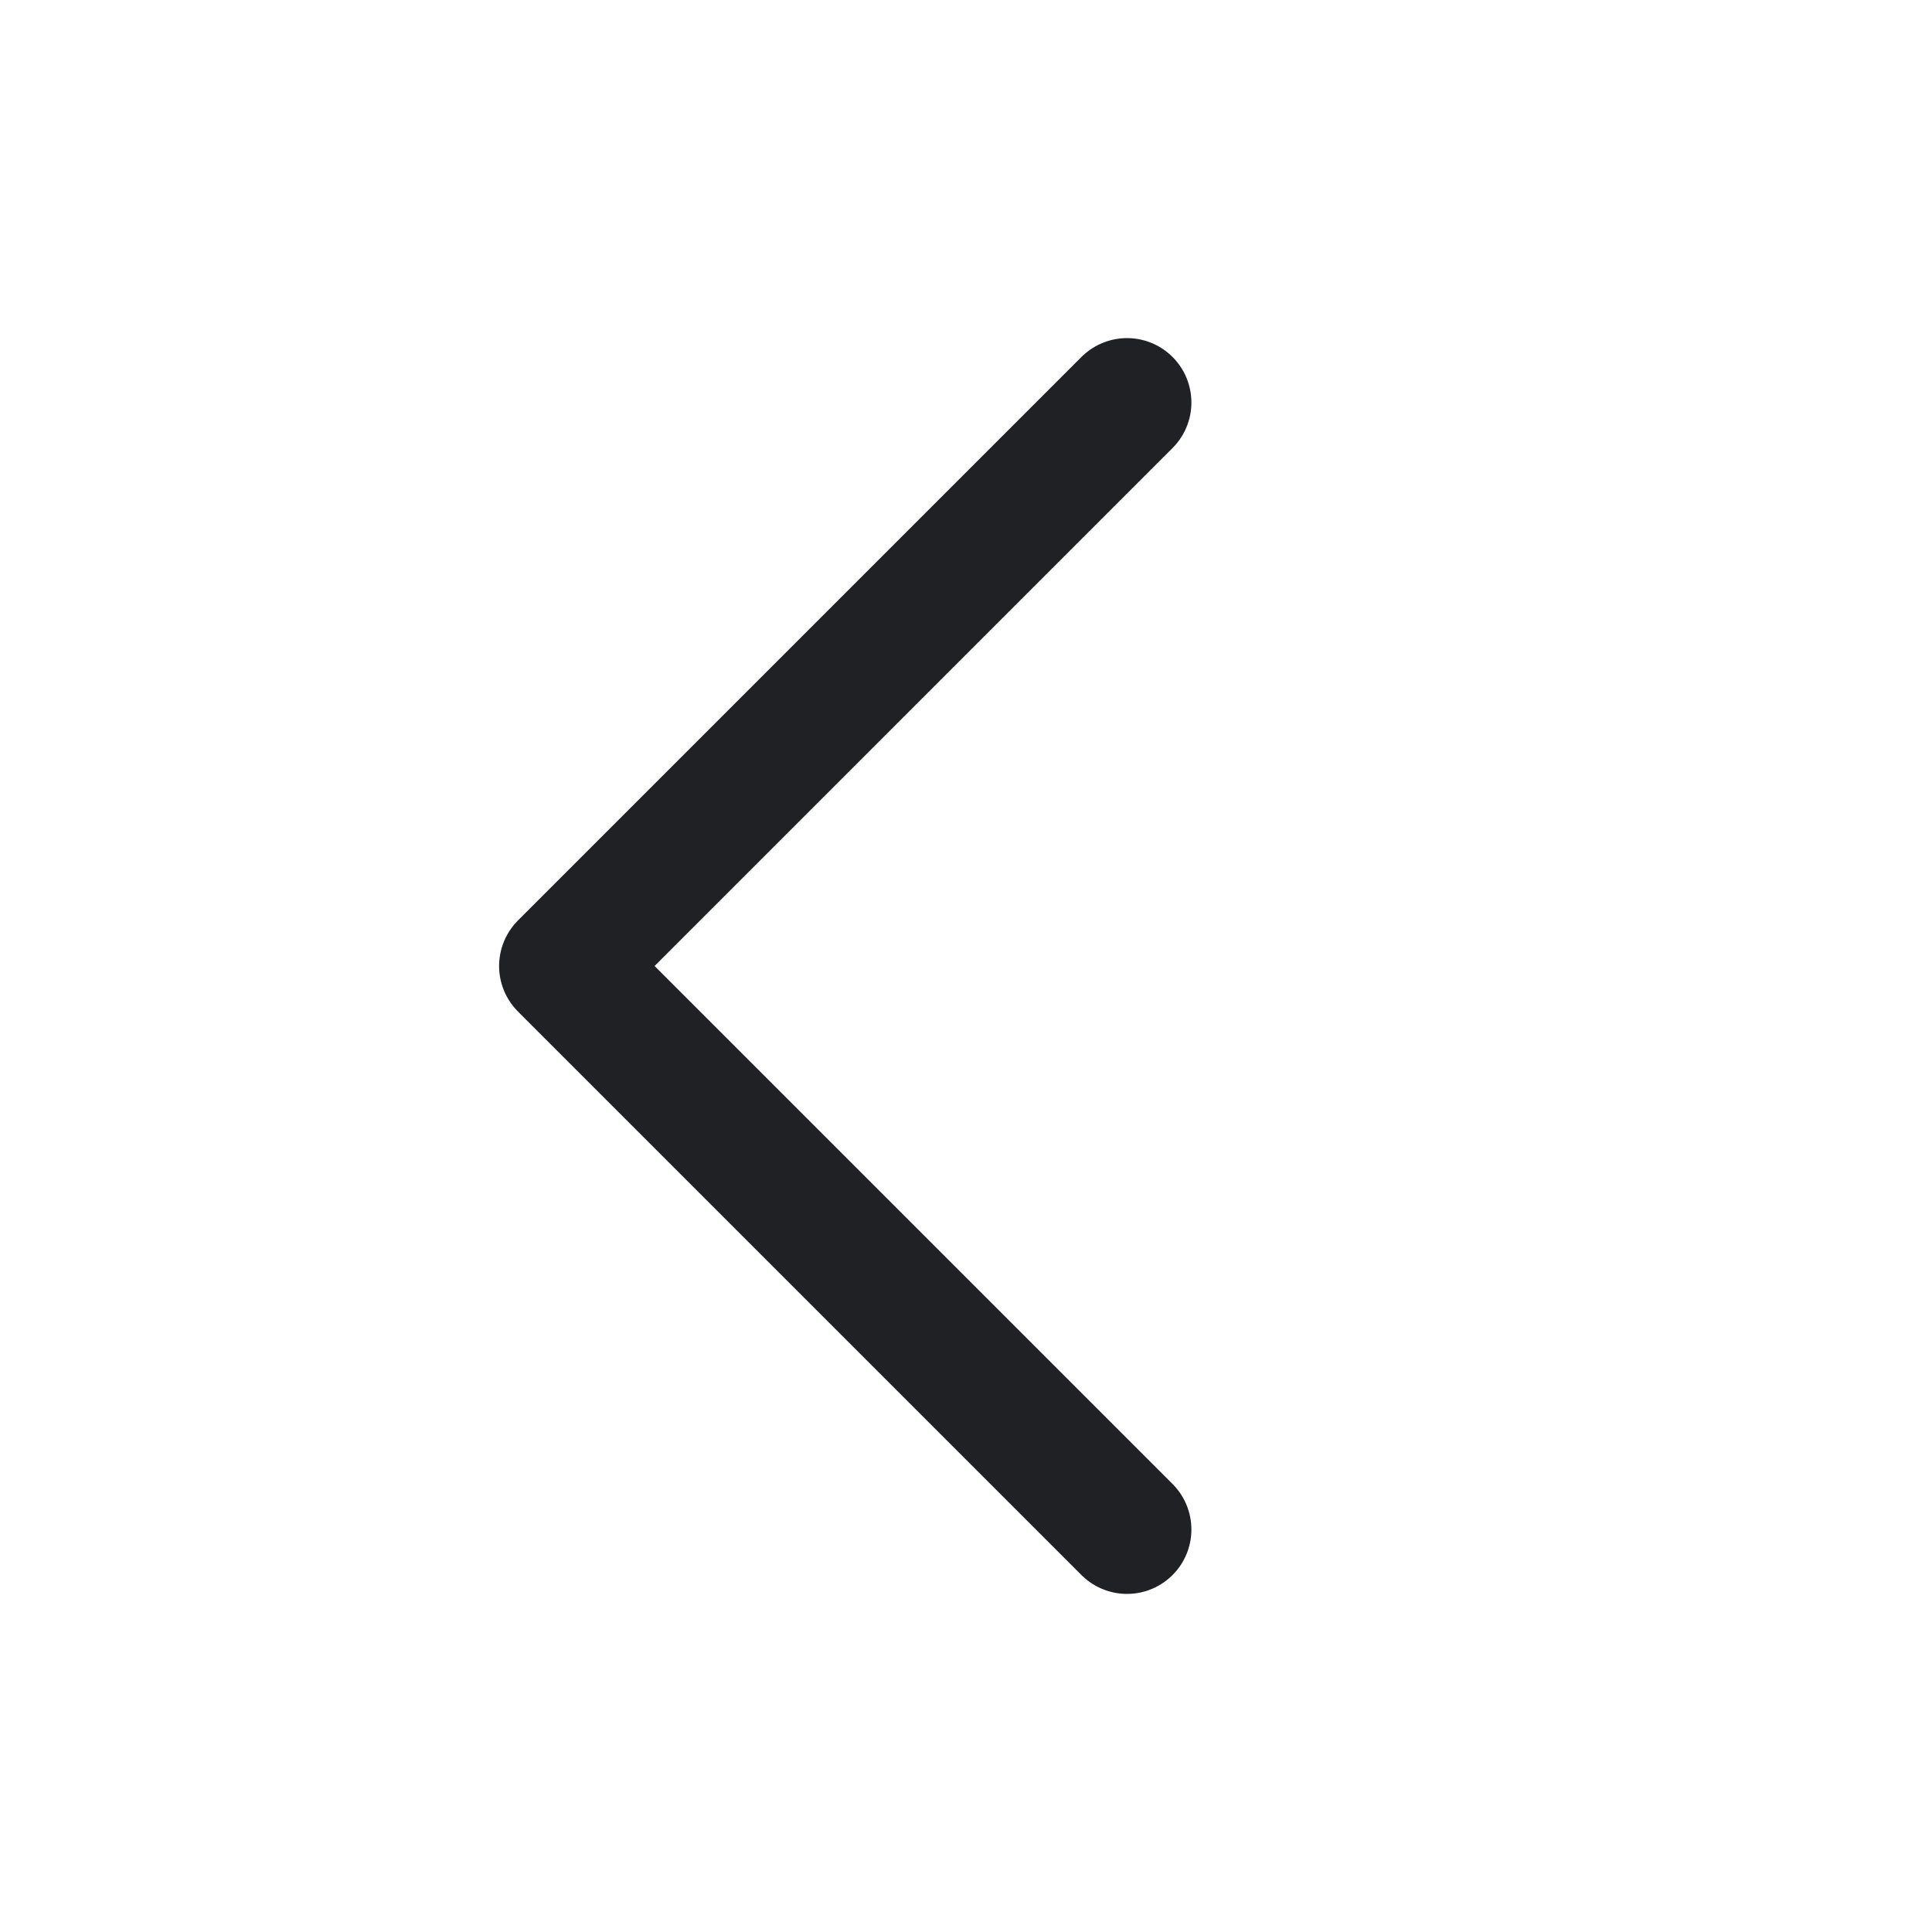
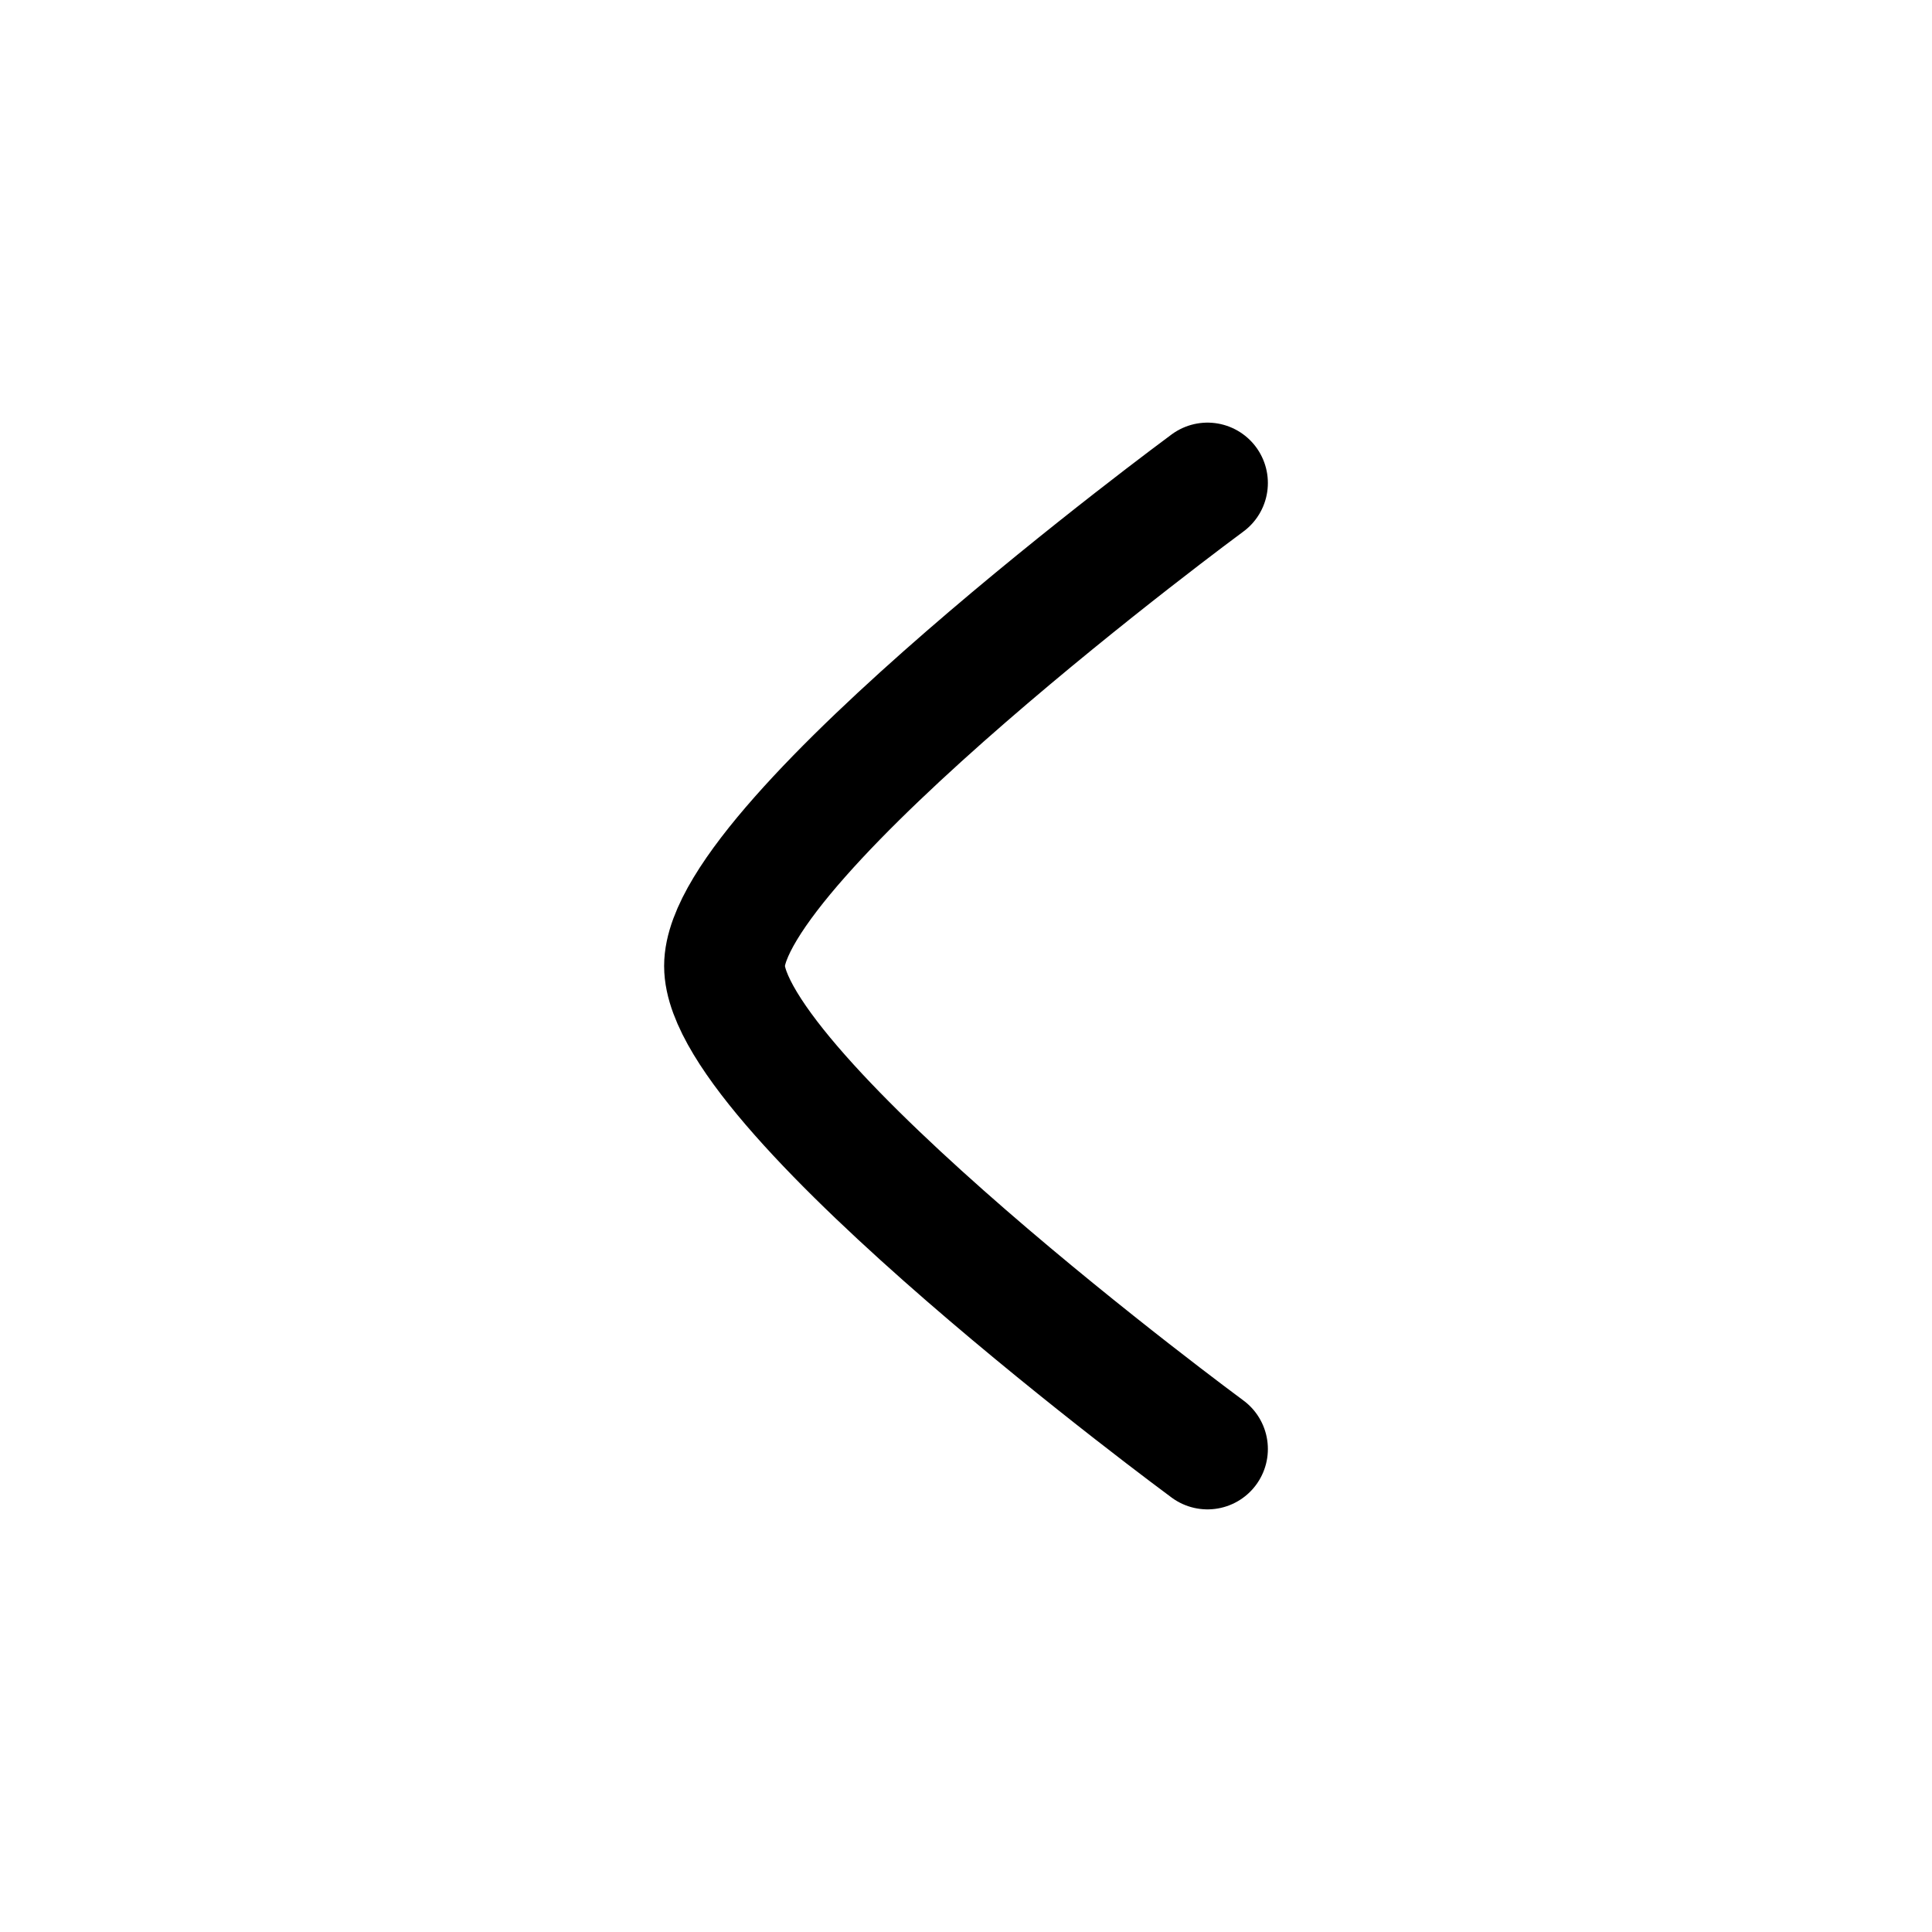
- <svg xmlns="http://www.w3.org/2000/svg" width="24" height="24" viewBox="0 0 24 24" fill="none" stroke="#202124" stroke-width="1.6" stroke-linecap="round" stroke-linejoin="round">
-   <path d="m14 5-7 7 7 7" />
+ <svg xmlns="http://www.w3.org/2000/svg" width="24" height="24" viewBox="0 0 24 24" fill="none" stroke="currentColor" stroke-width="1.5" stroke-linecap="round" stroke-linejoin="round">
+   <path d="M15 6C15 6 9 10.419 9 12C9 13.581 15 18 15 18" stroke="currentColor" stroke-linecap="round" stroke-linejoin="round" stroke-width="1.5" />
</svg>
